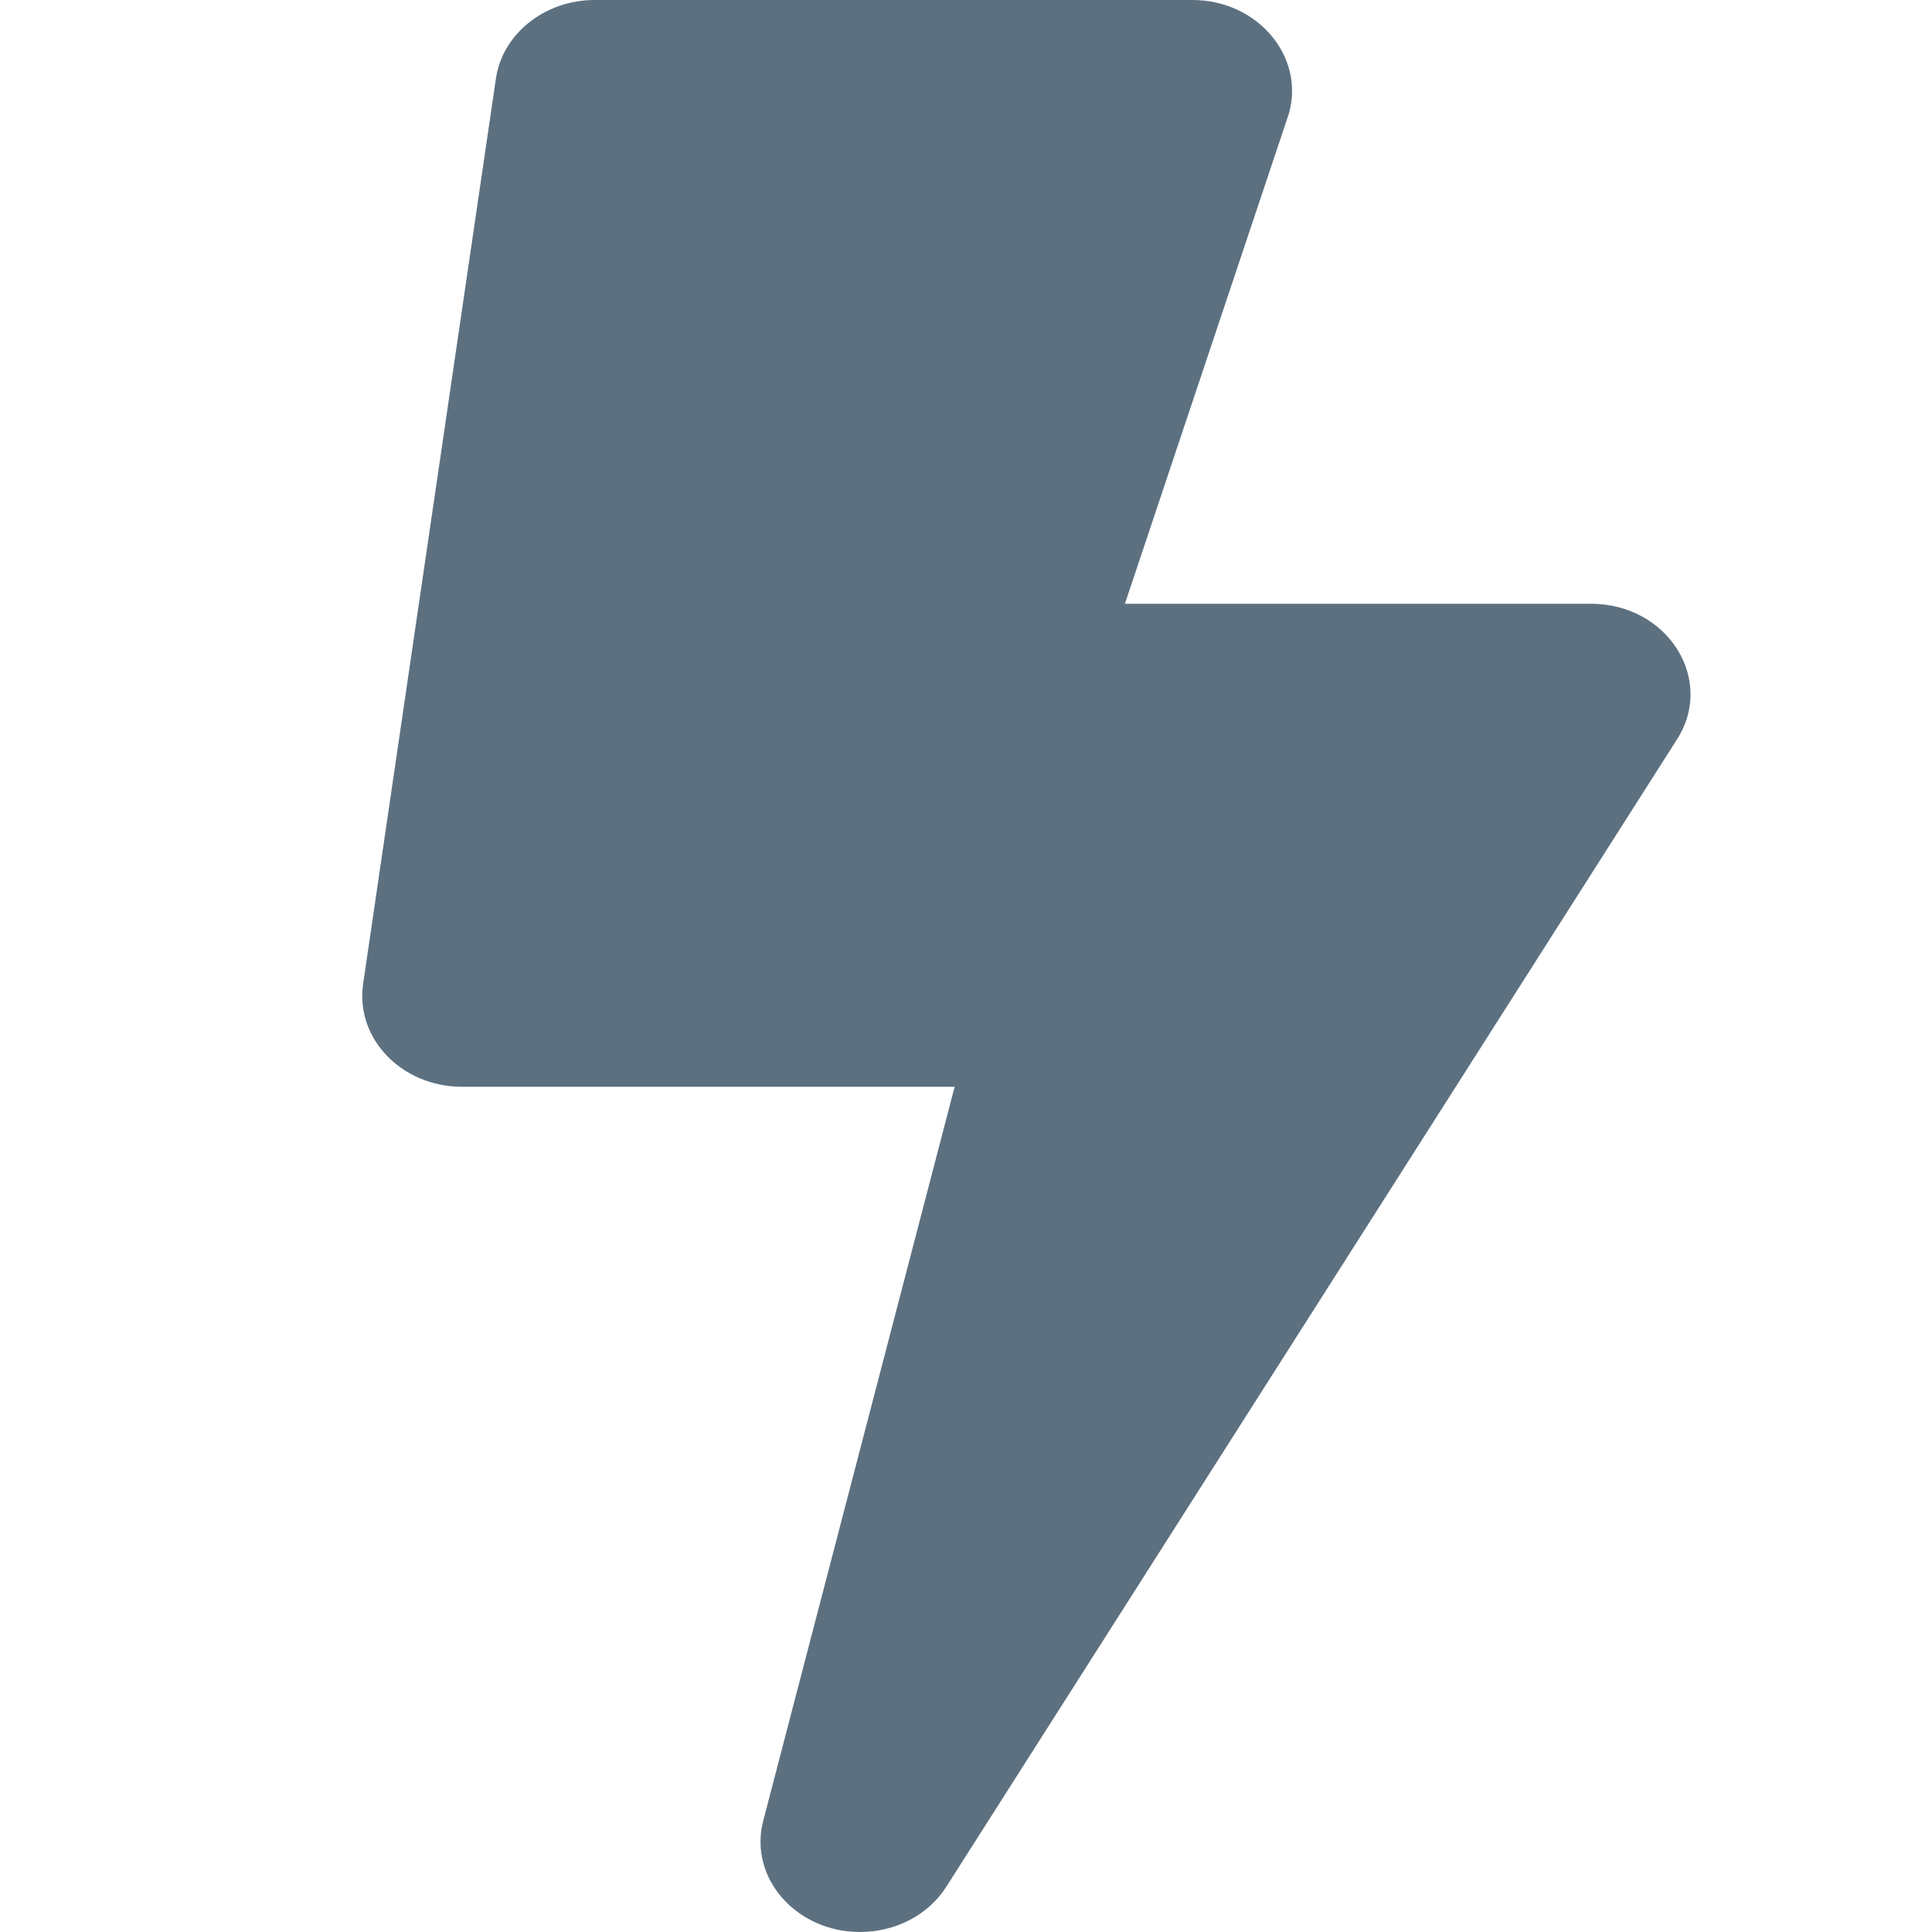
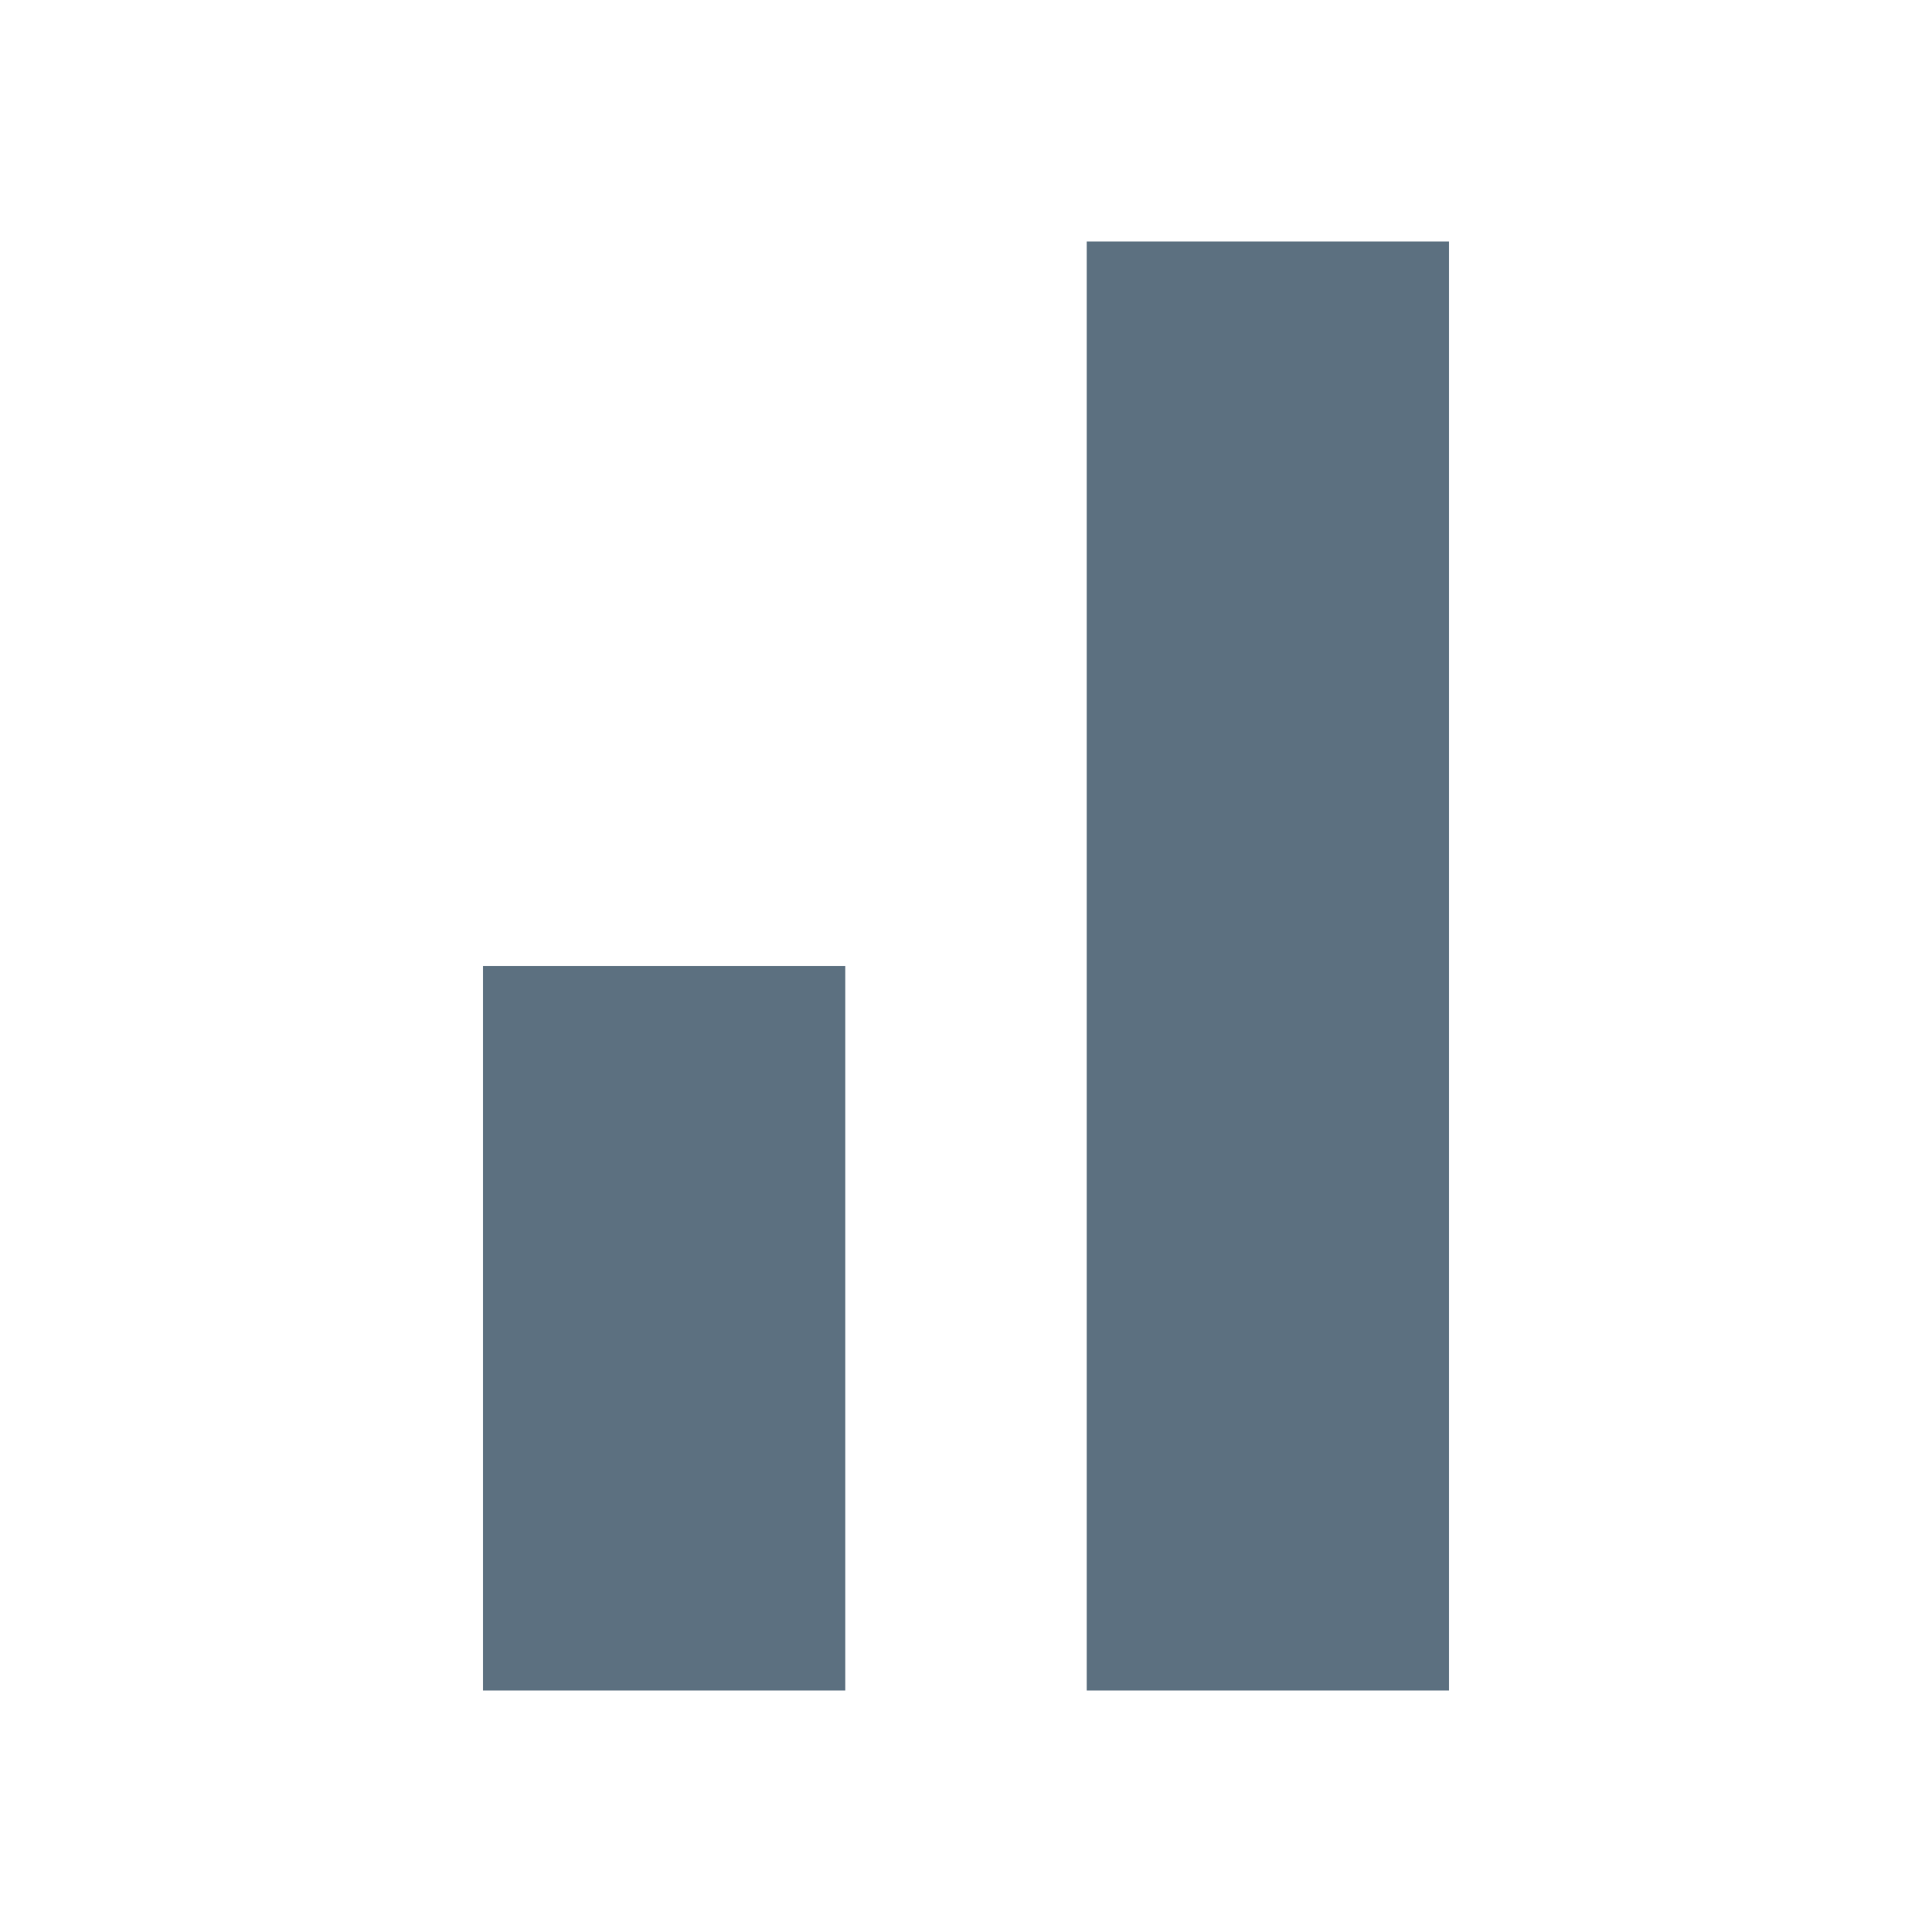
<svg xmlns="http://www.w3.org/2000/svg" width="16" height="16" viewBox="0 0 16 16" fill="none">
-   <path d="M13.175 5H9.316L10.673 0.944C10.81 0.469 10.415 0 9.875 0H4.925C4.513 0 4.162 0.278 4.107 0.65L3.007 8.15C2.942 8.6 3.327 9 3.825 9H7.906L6.321 15.078C6.197 15.553 6.596 16 7.122 16C7.411 16 7.686 15.863 7.837 15.625L13.887 6.125C14.207 5.628 13.811 5 13.175 5Z" fill="#5C7080" />
+   <rect x="4" y="8" width="3" height="6" fill="#5C7080" />
+   <rect x="9" y="2" width="3" height="12" fill="#5C7080" />
</svg>
